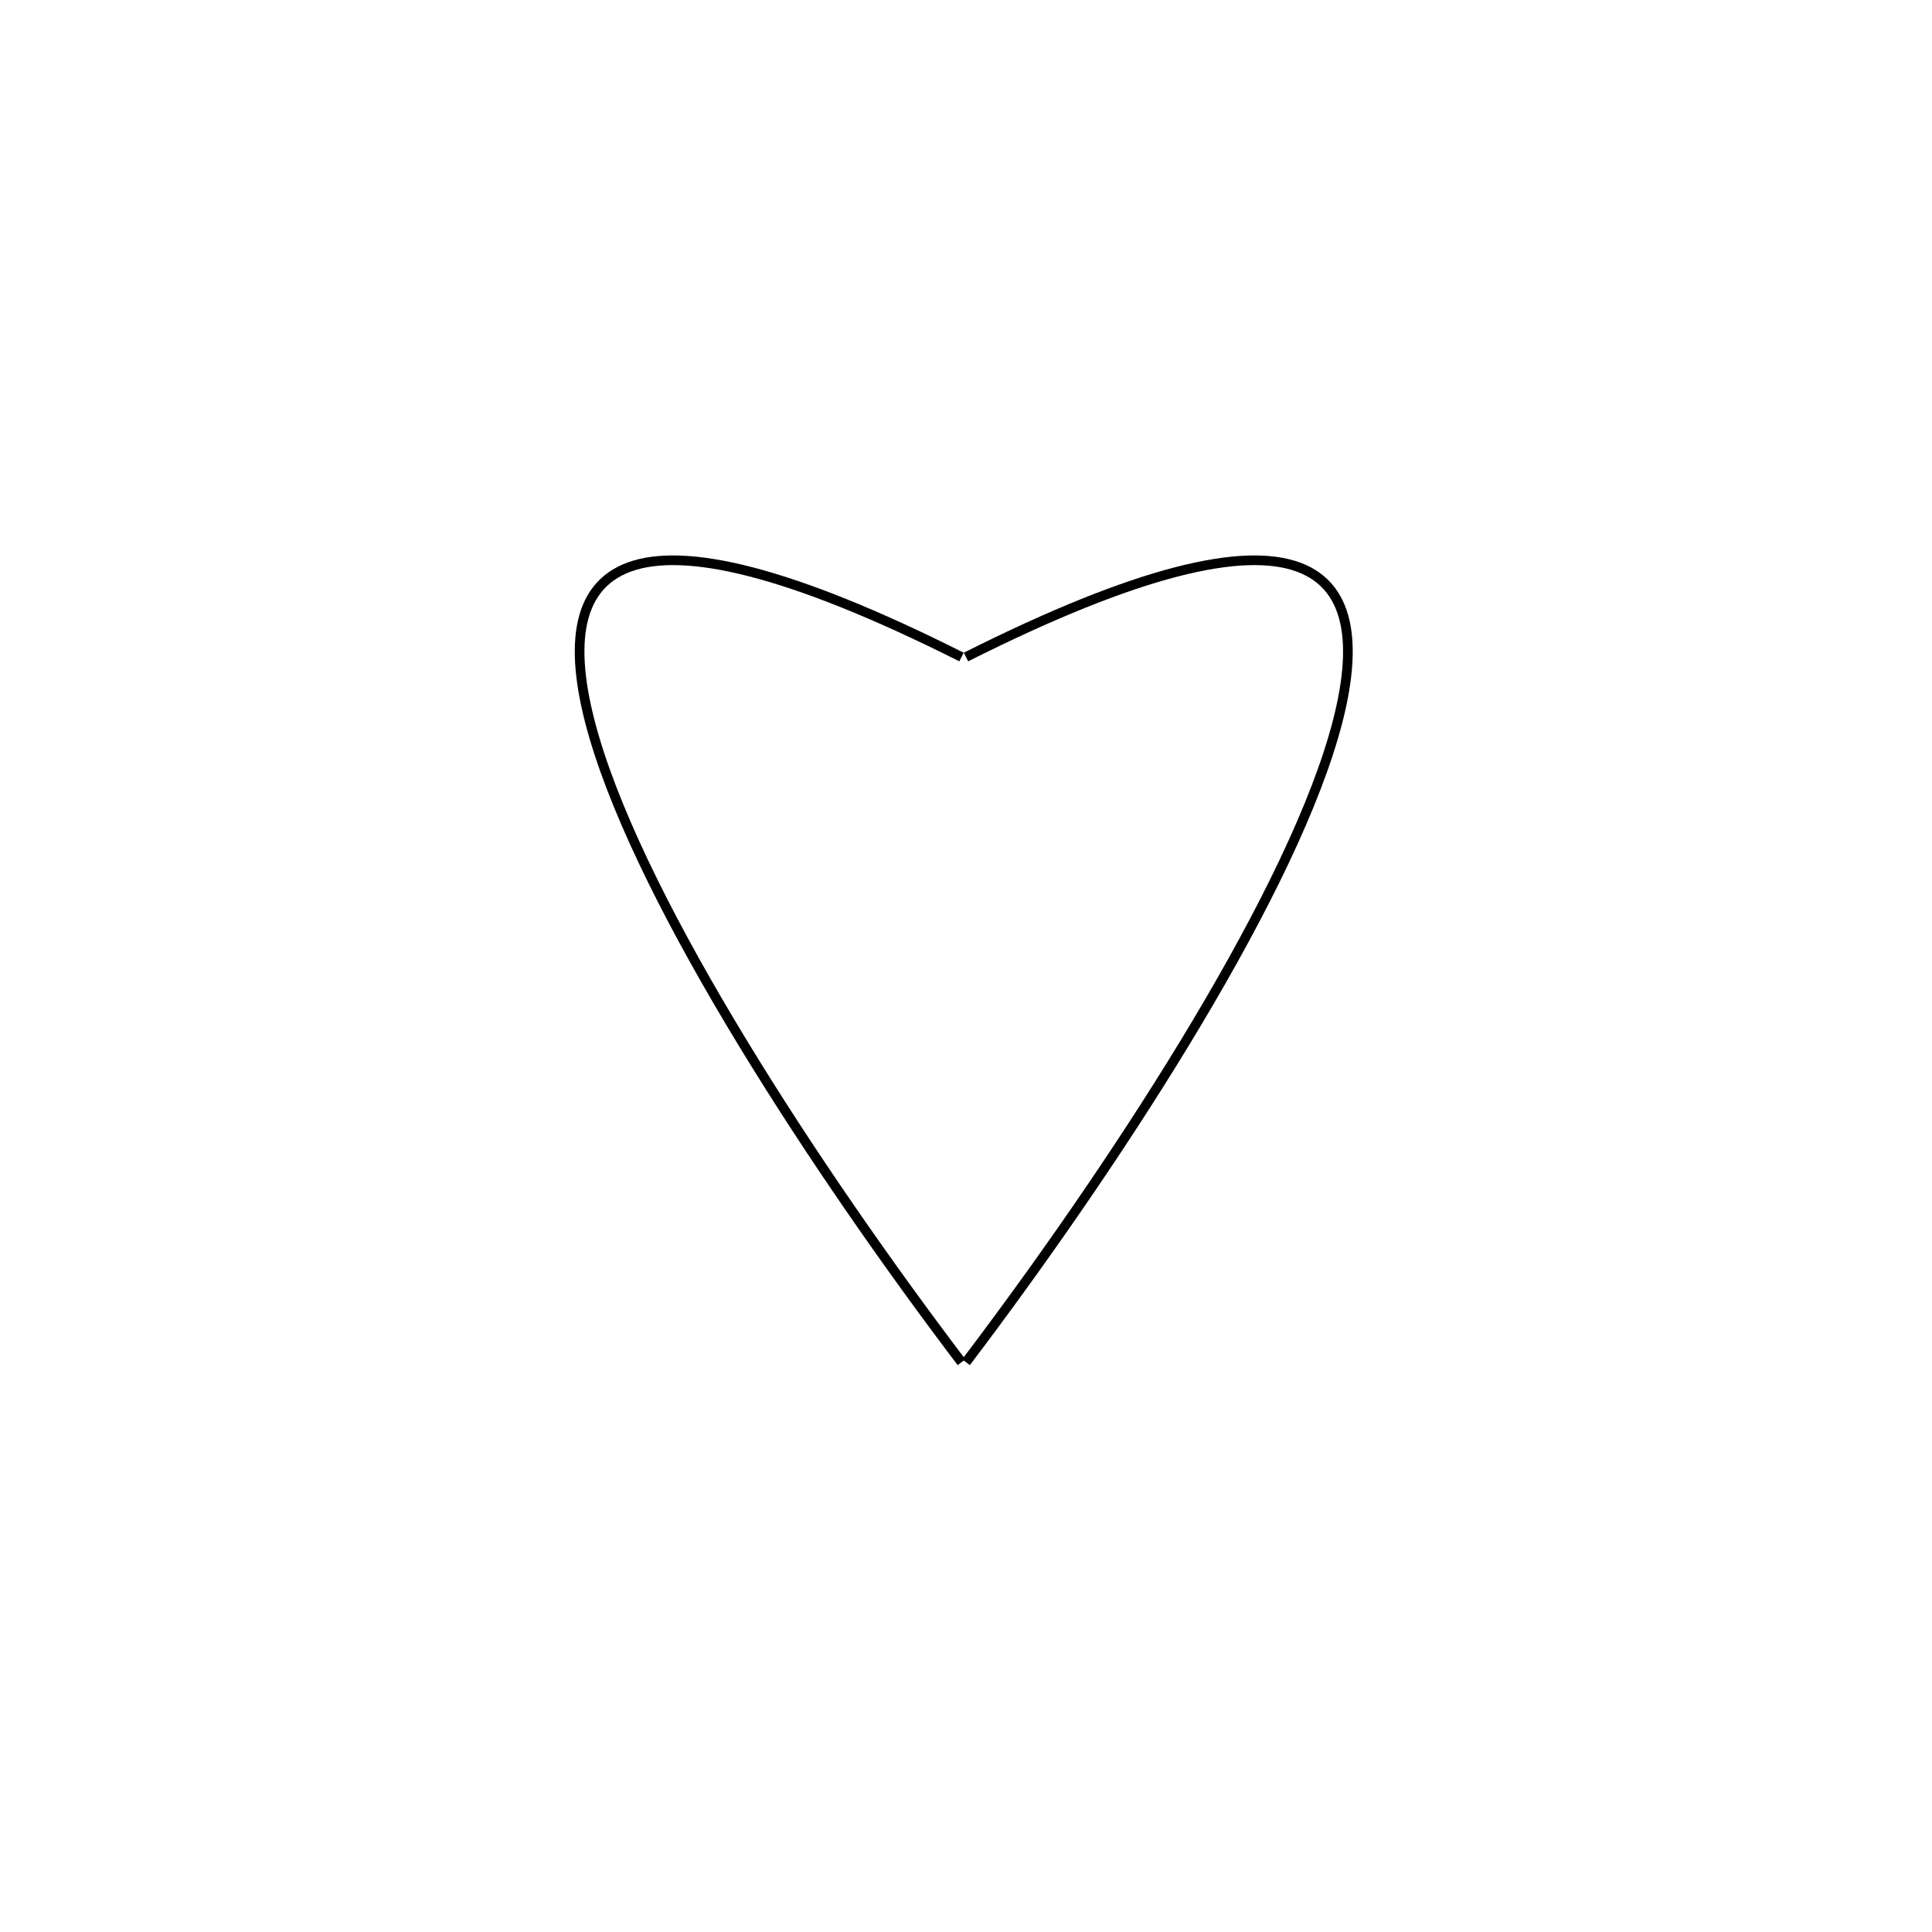
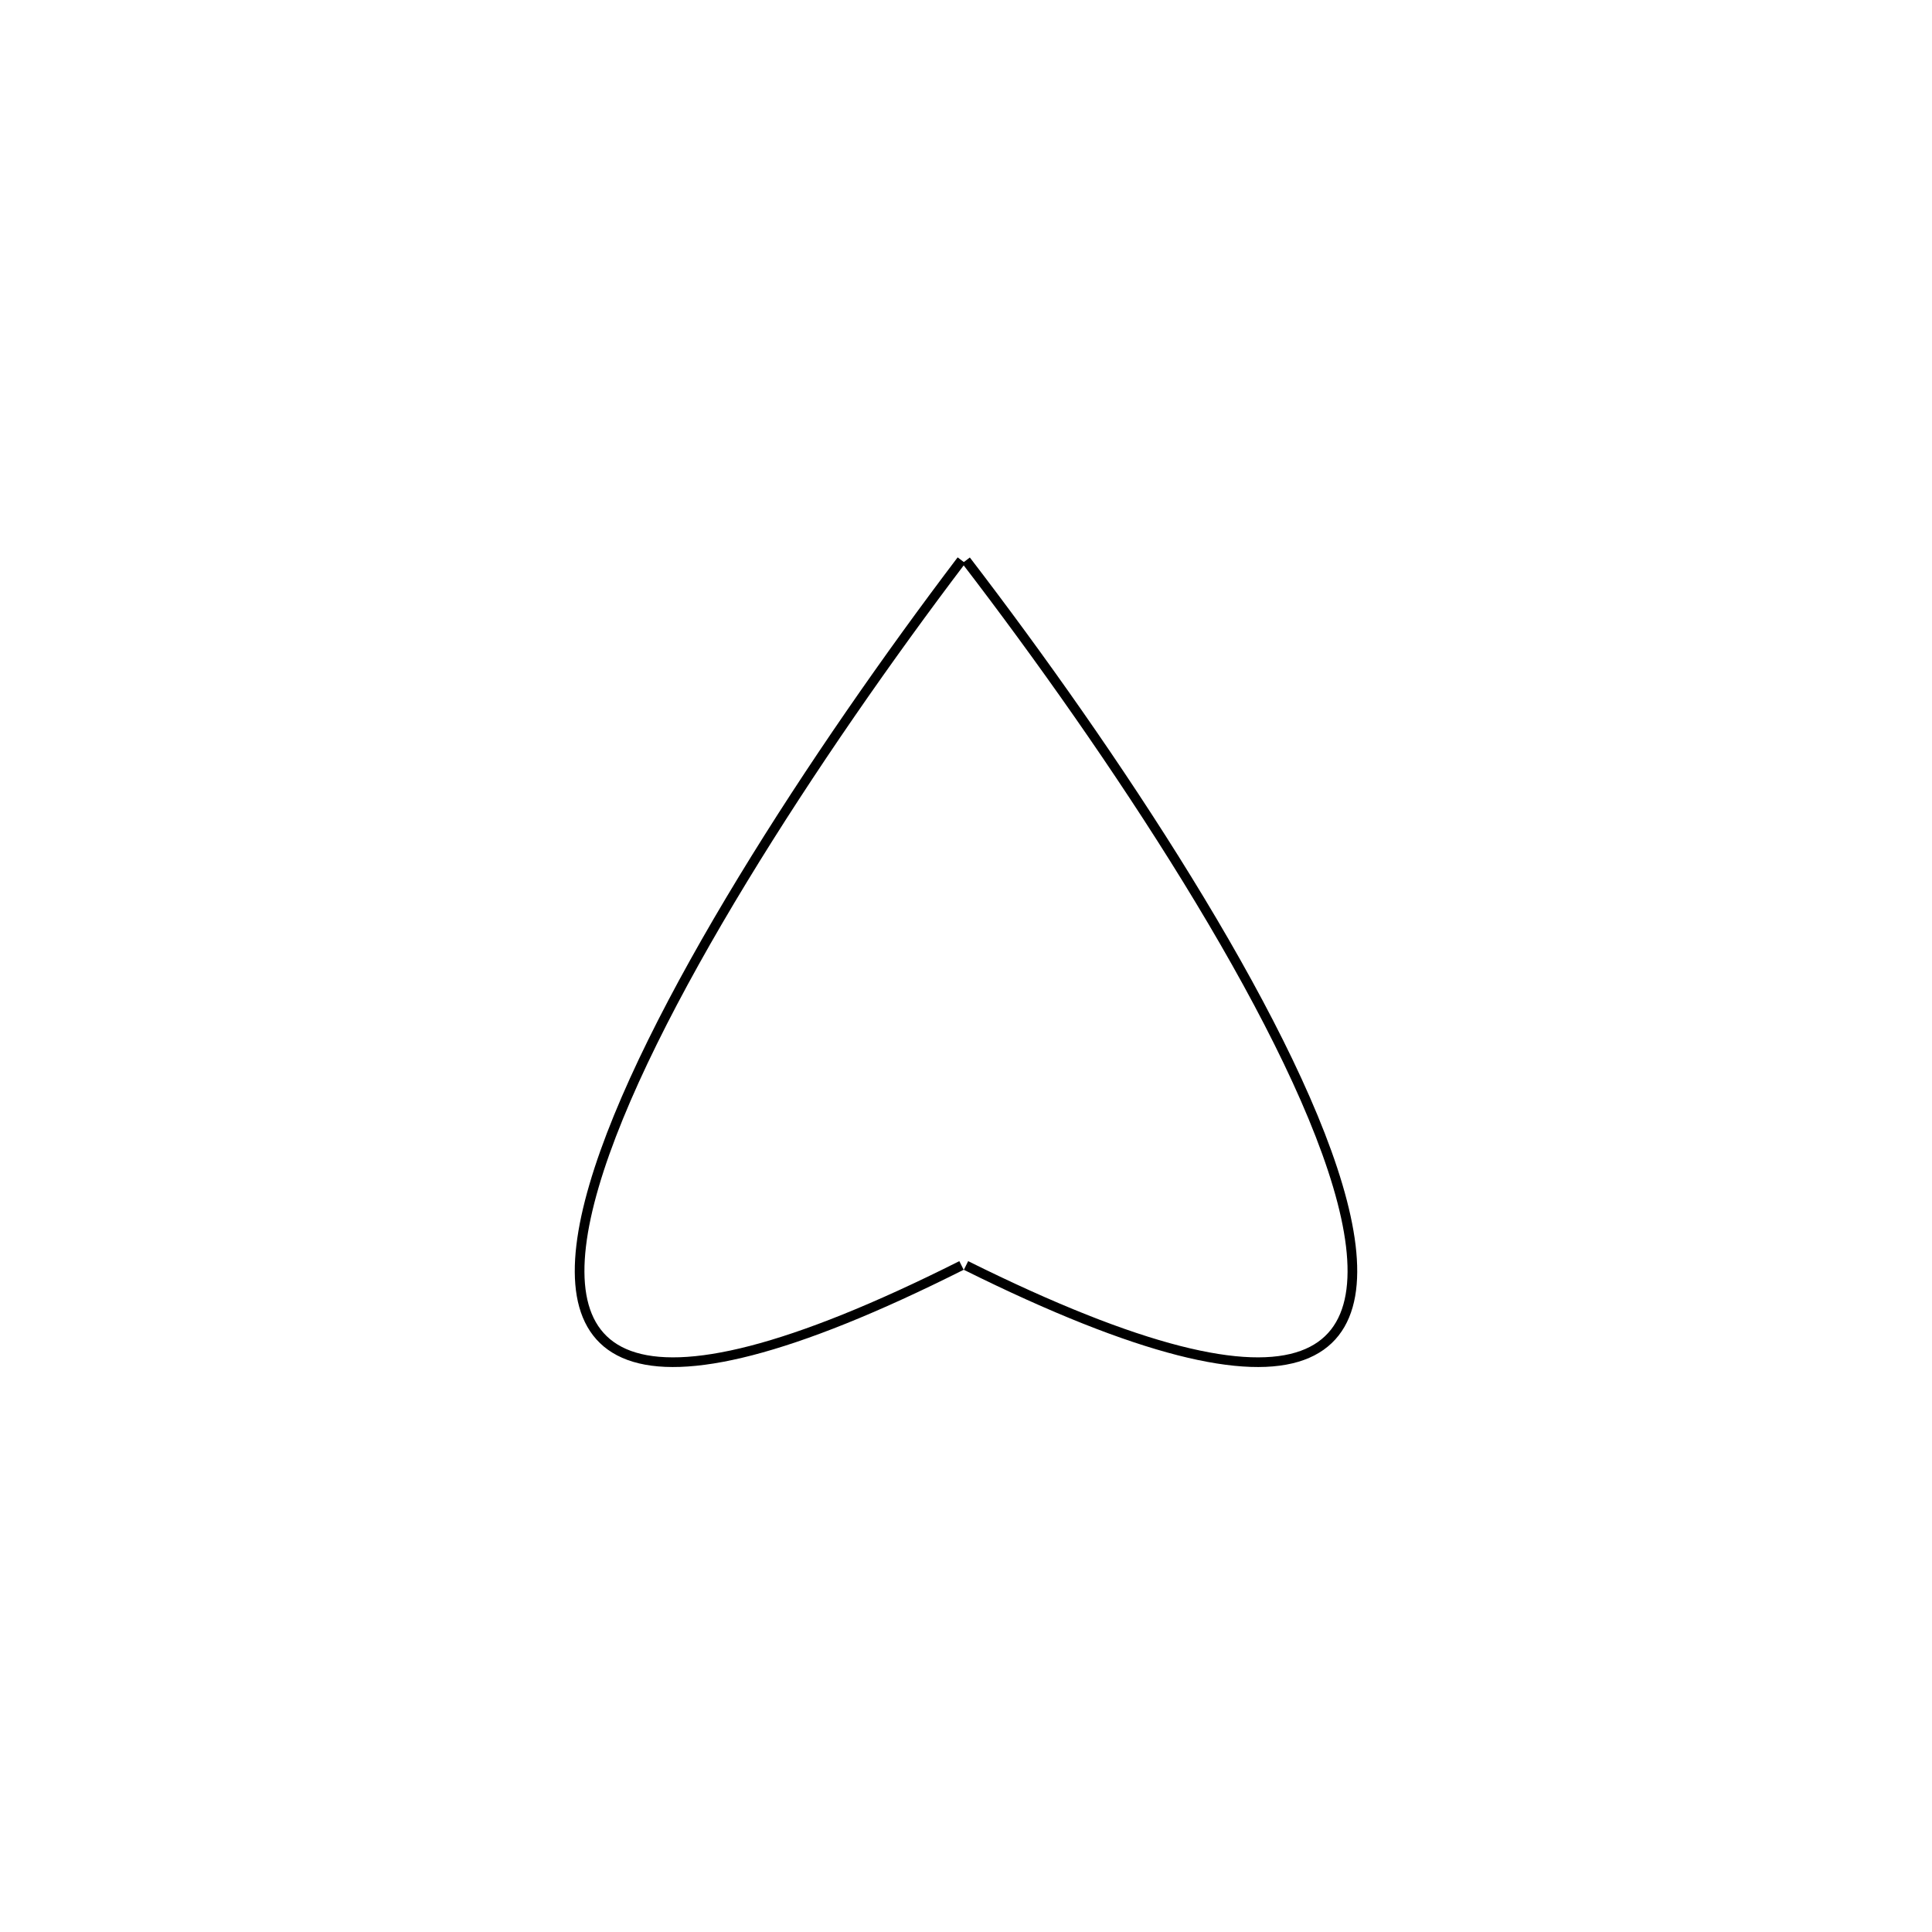
<svg xmlns="http://www.w3.org/2000/svg" width="200" height="200" viewBox="0 0 200 200" fill="none">
-   <path d="M 100 141.015 C 129.833 101.681 171.6 32.014 100 68.014" stroke="black" />
-   <path d="M 99.534 141.015 C 69.701 101.681 27.934 32.014 99.534 68.014" stroke="black" />
+   <path d="M100 58.014C130.185 97.341 172.444 166.995 100 131.002" stroke="black" />
+   <path d="M99.534 58C69.701 97.333 27.934 167 99.534 131" stroke="black" />
</svg>
